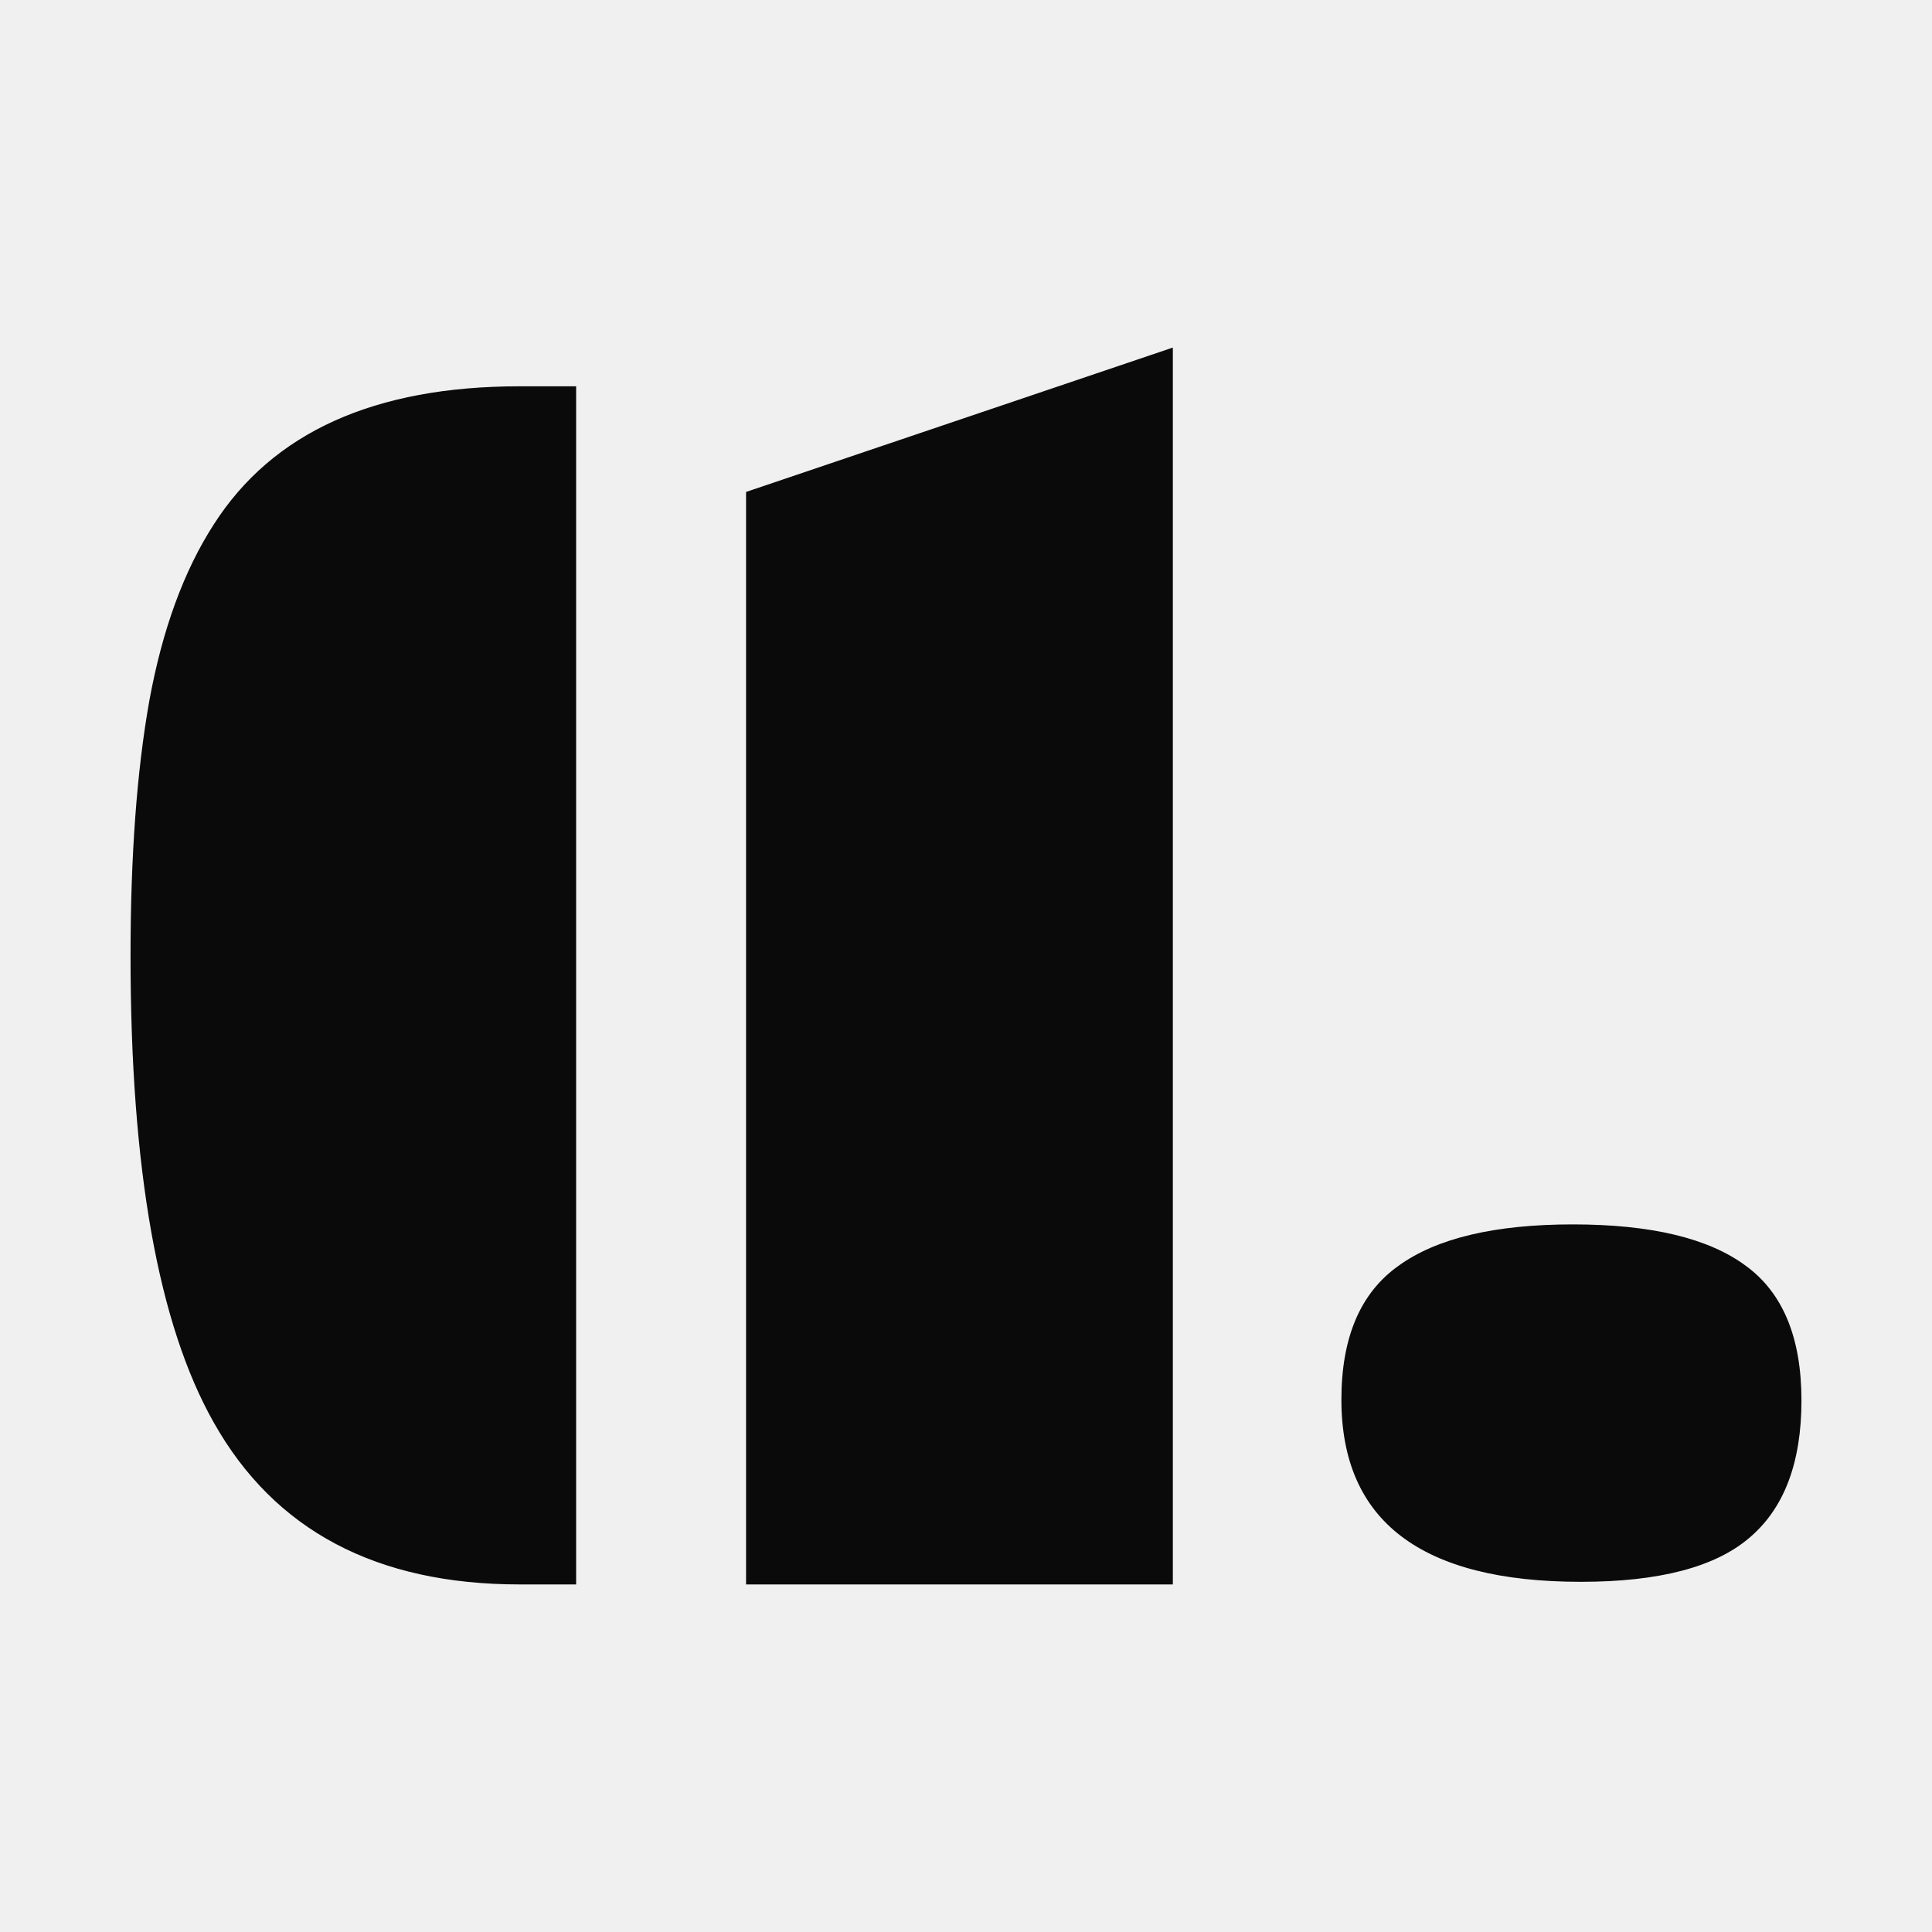
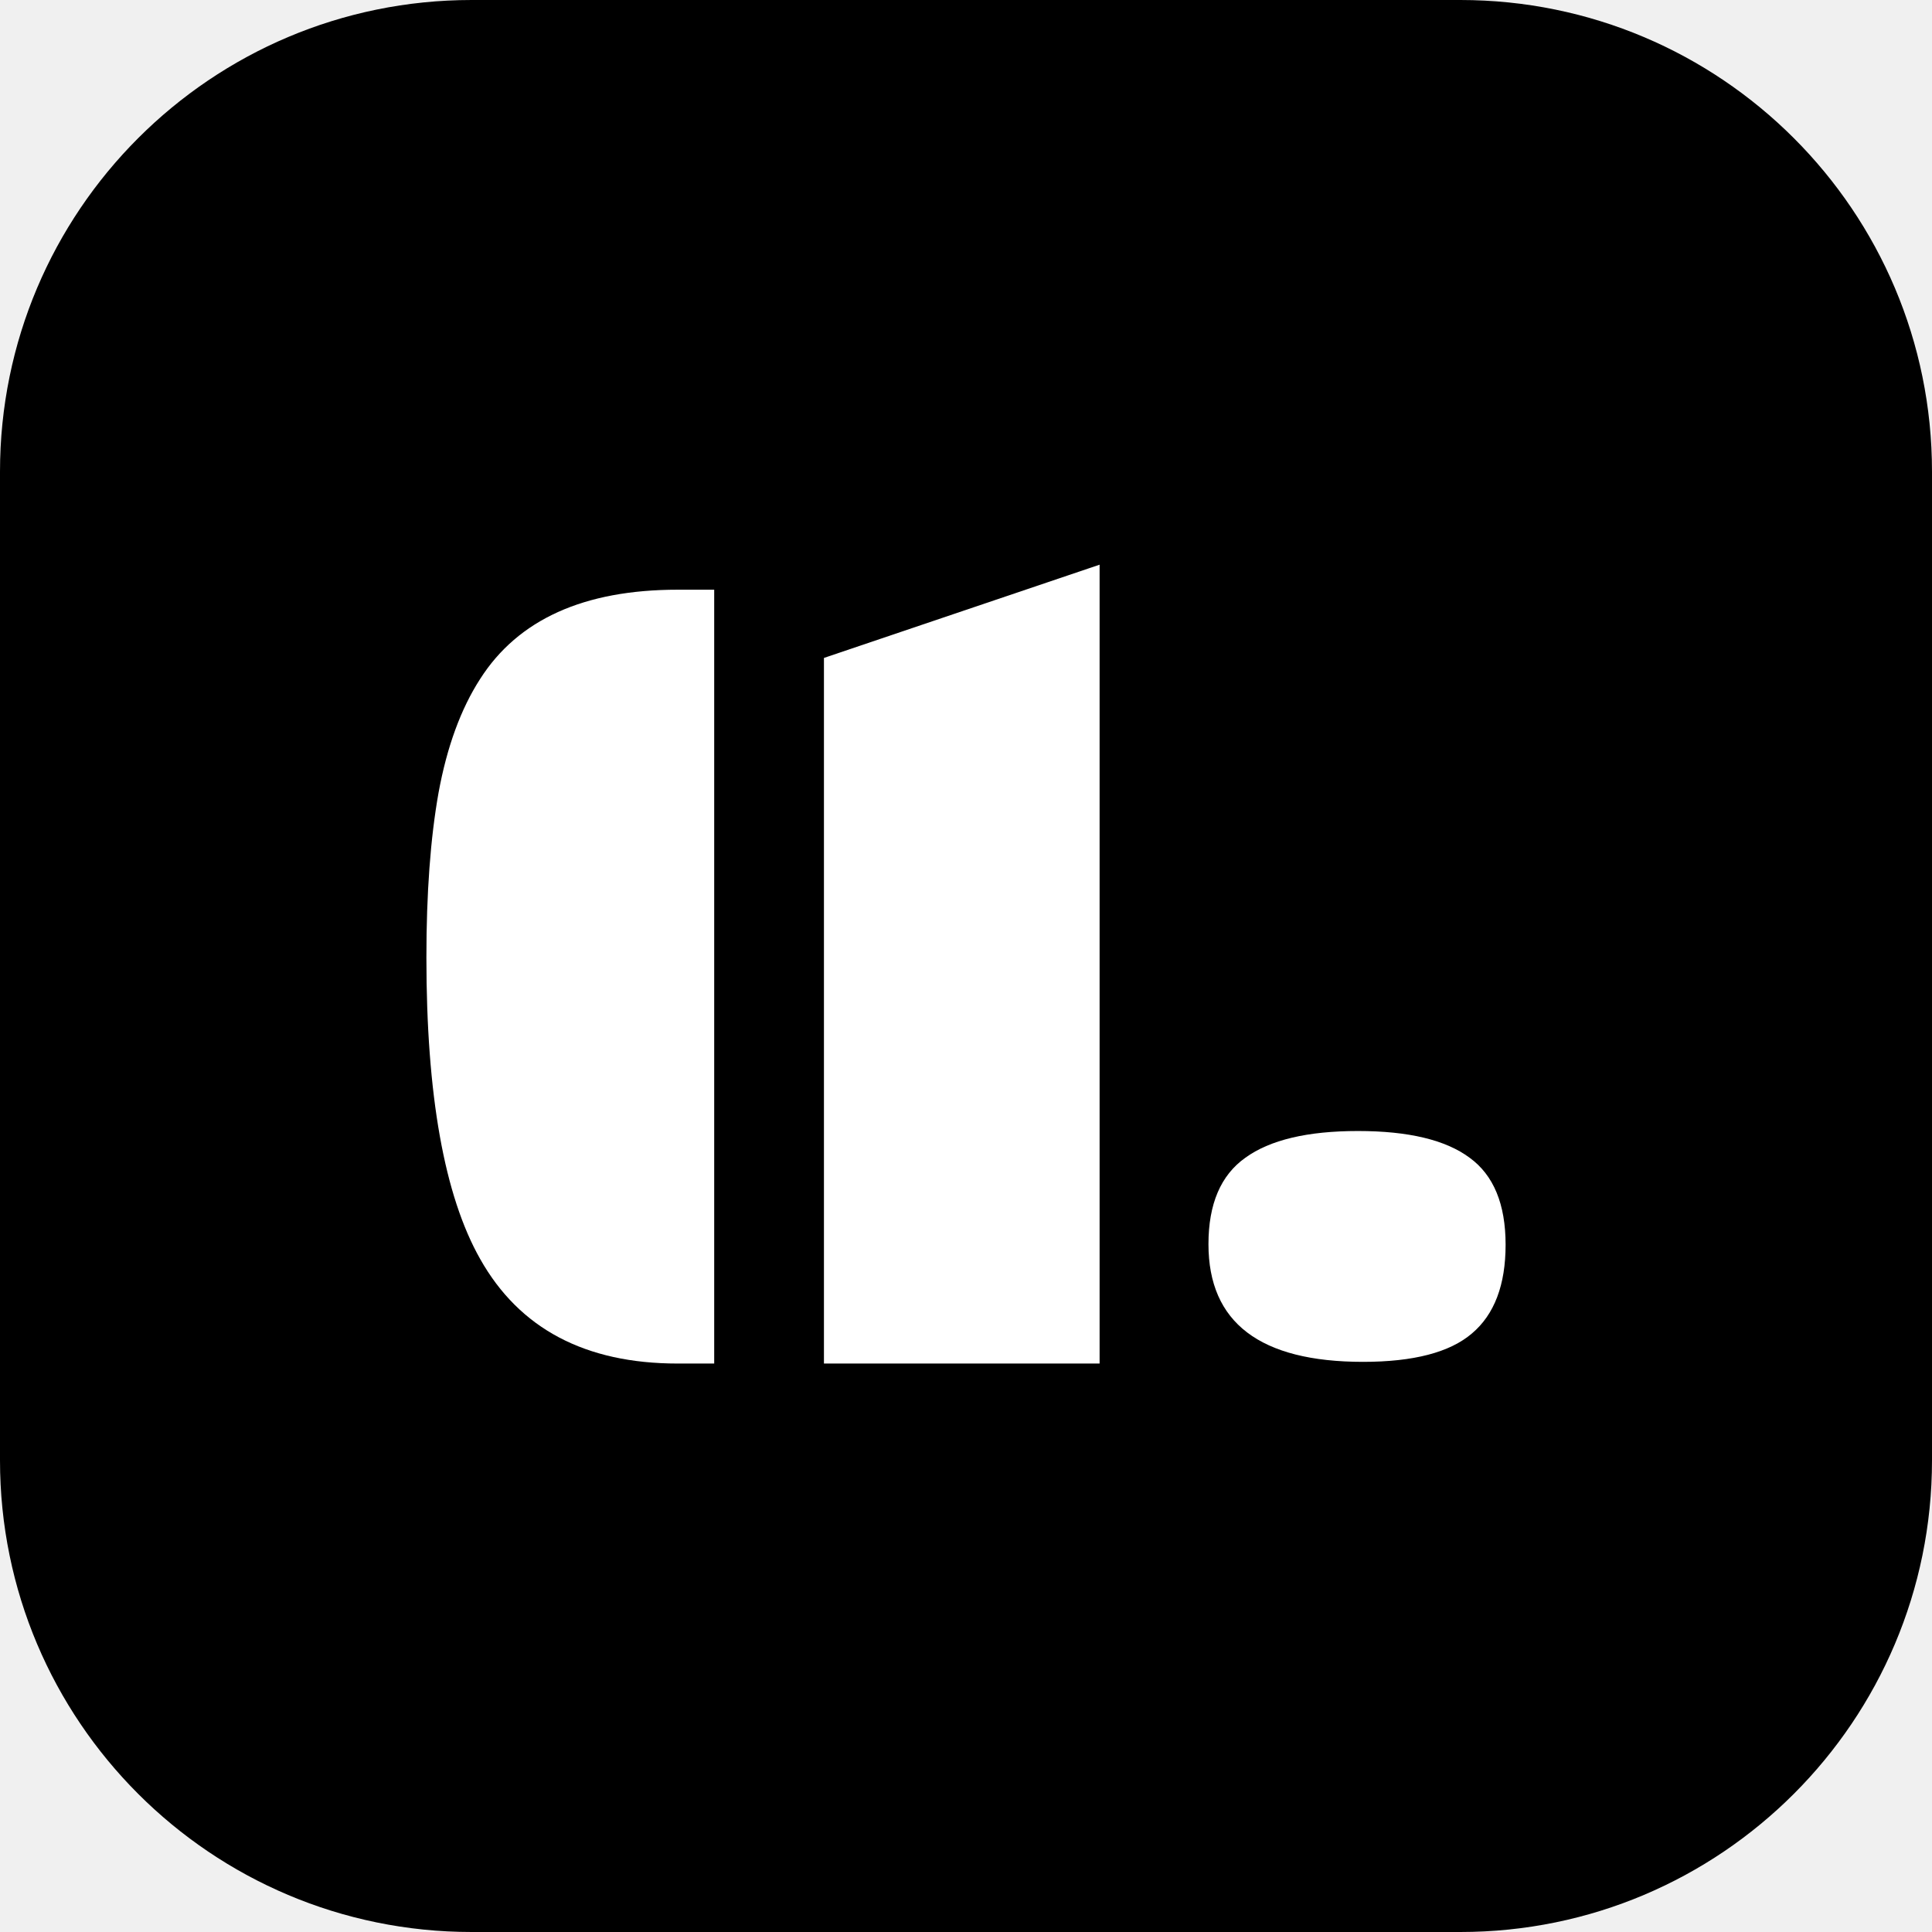
- <svg xmlns="http://www.w3.org/2000/svg" viewBox="-40 -106.5 592 592">
-   <style>path{fill:#0a0a0a}@media(prefers-color-scheme:dark){path{fill:#fafafa}}</style>
-   <path d="M444.396 378.198C395.484 378.198 371.028 359.585 371.028 322.36C371.028 303.297 376.865 289.63 388.539 281.358C400.213 272.906 418.019 268.679 441.957 268.679C465.896 268.679 483.554 272.906 494.933 281.358C506.311 289.63 512 303.387 512 322.63C512 341.692 506.68 355.719 496.041 364.711C485.549 373.702 468.334 378.198 444.396 378.198Z M188.606 44.239L319.382 0V379H188.606V44.239Z M0 186.398C0 155.826 1.921 129.75 5.763 108.17C9.753 86.41 16.328 68.427 25.49 54.22C43.518 25.986 74.771 11.869 119.25 11.869H136.539V379H119.25C75.362 379 44.109 362.455 25.49 329.366C8.497 299.334 0 251.678 0 186.398Z" />
+ <svg xmlns="http://www.w3.org/2000/svg" viewBox="0 0 512 512">
+   <style>.s{fill:#000}.m{fill:#fff}@media(prefers-color-scheme:dark){.s{fill:#fff}.m{fill:#000}}</style>
+   <rect class="s" width="512" height="512" rx="125" />
+   <path class="m" d="M361.236 360.906C333.915 360.906 320.254 350.509 320.254 329.715C320.254 319.067 323.514 311.432 330.035 306.811C336.556 302.09 346.503 299.729 359.875 299.729C373.247 299.729 383.11 302.09 389.466 306.811C395.822 311.432 399 319.117 399 329.865C399 340.514 396.028 348.349 390.085 353.372C384.225 358.394 374.608 360.906 361.236 360.906Z" />
+   <path class="m" d="M218.354 174.358L291.405 149.647V361.354H218.354V174.358Z" />
+   <path class="m" d="M113 253.767C113 236.69 114.073 222.124 116.219 210.07C118.448 197.915 122.121 187.869 127.239 179.934C137.309 164.162 154.767 156.277 179.612 156.277H189.27V361.354H179.612C155.097 361.354 137.639 352.112 127.239 333.628C117.746 316.852 113 290.232 113 253.767Z" />
</svg>
